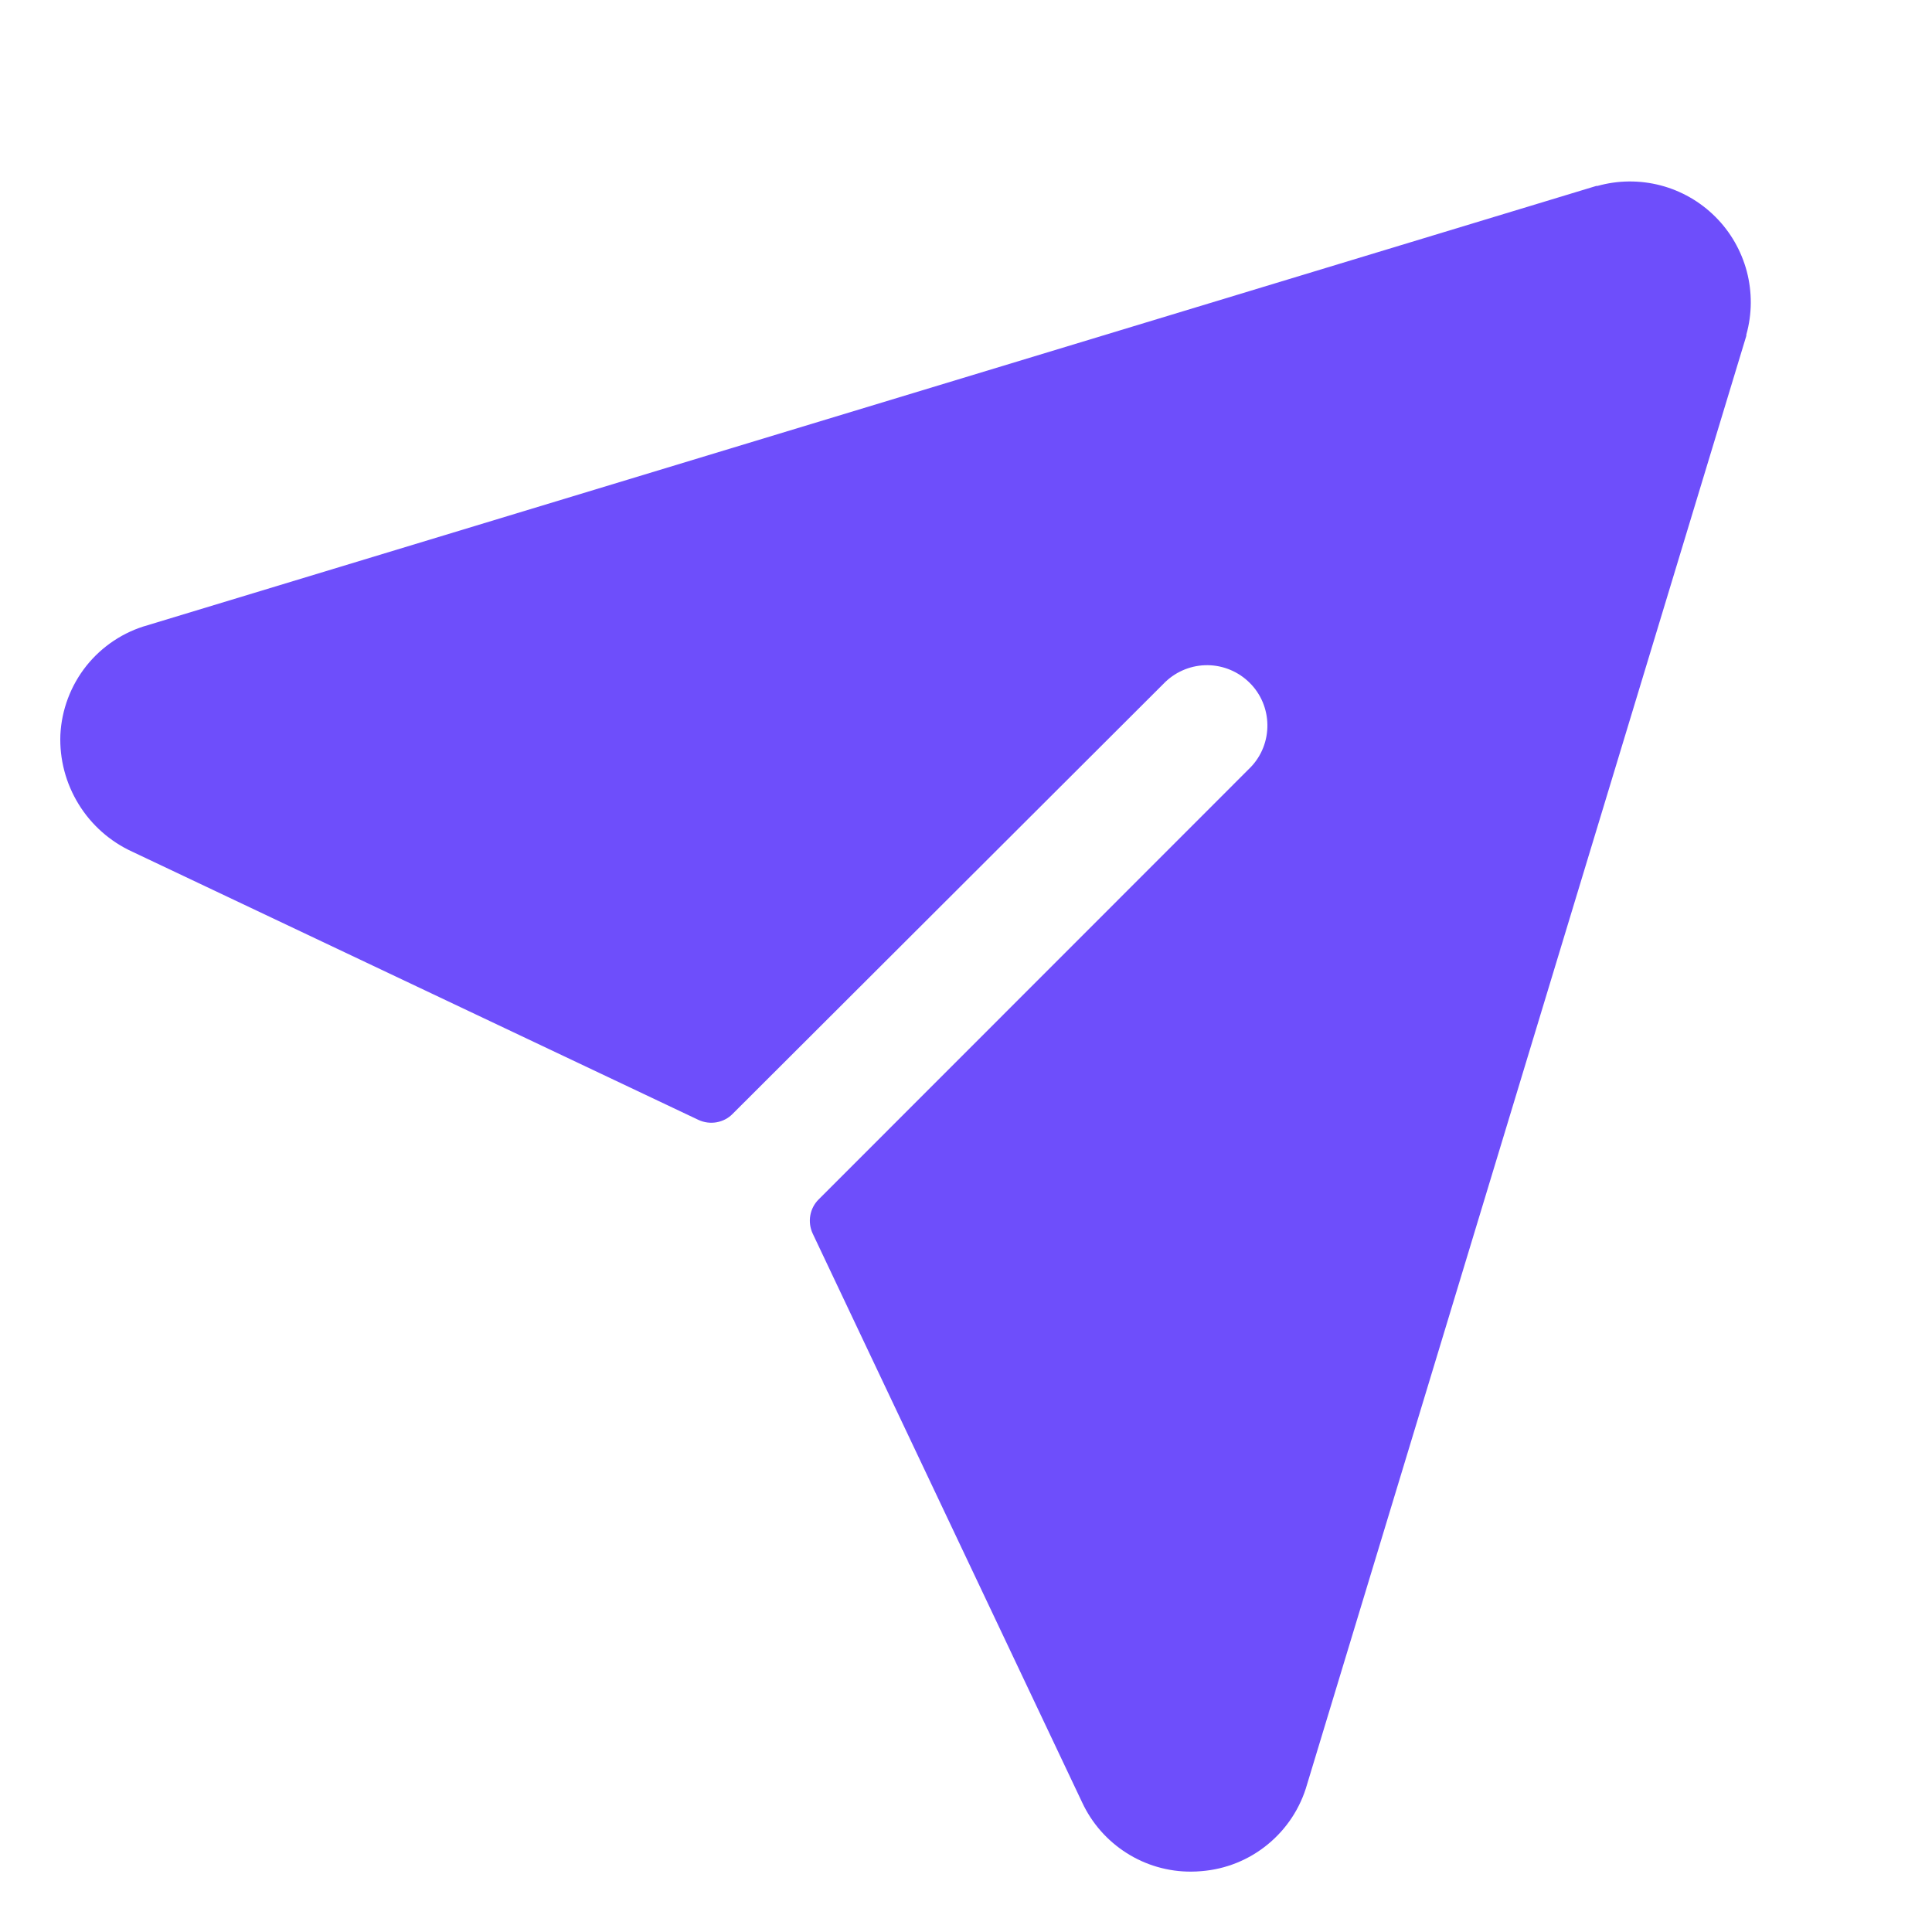
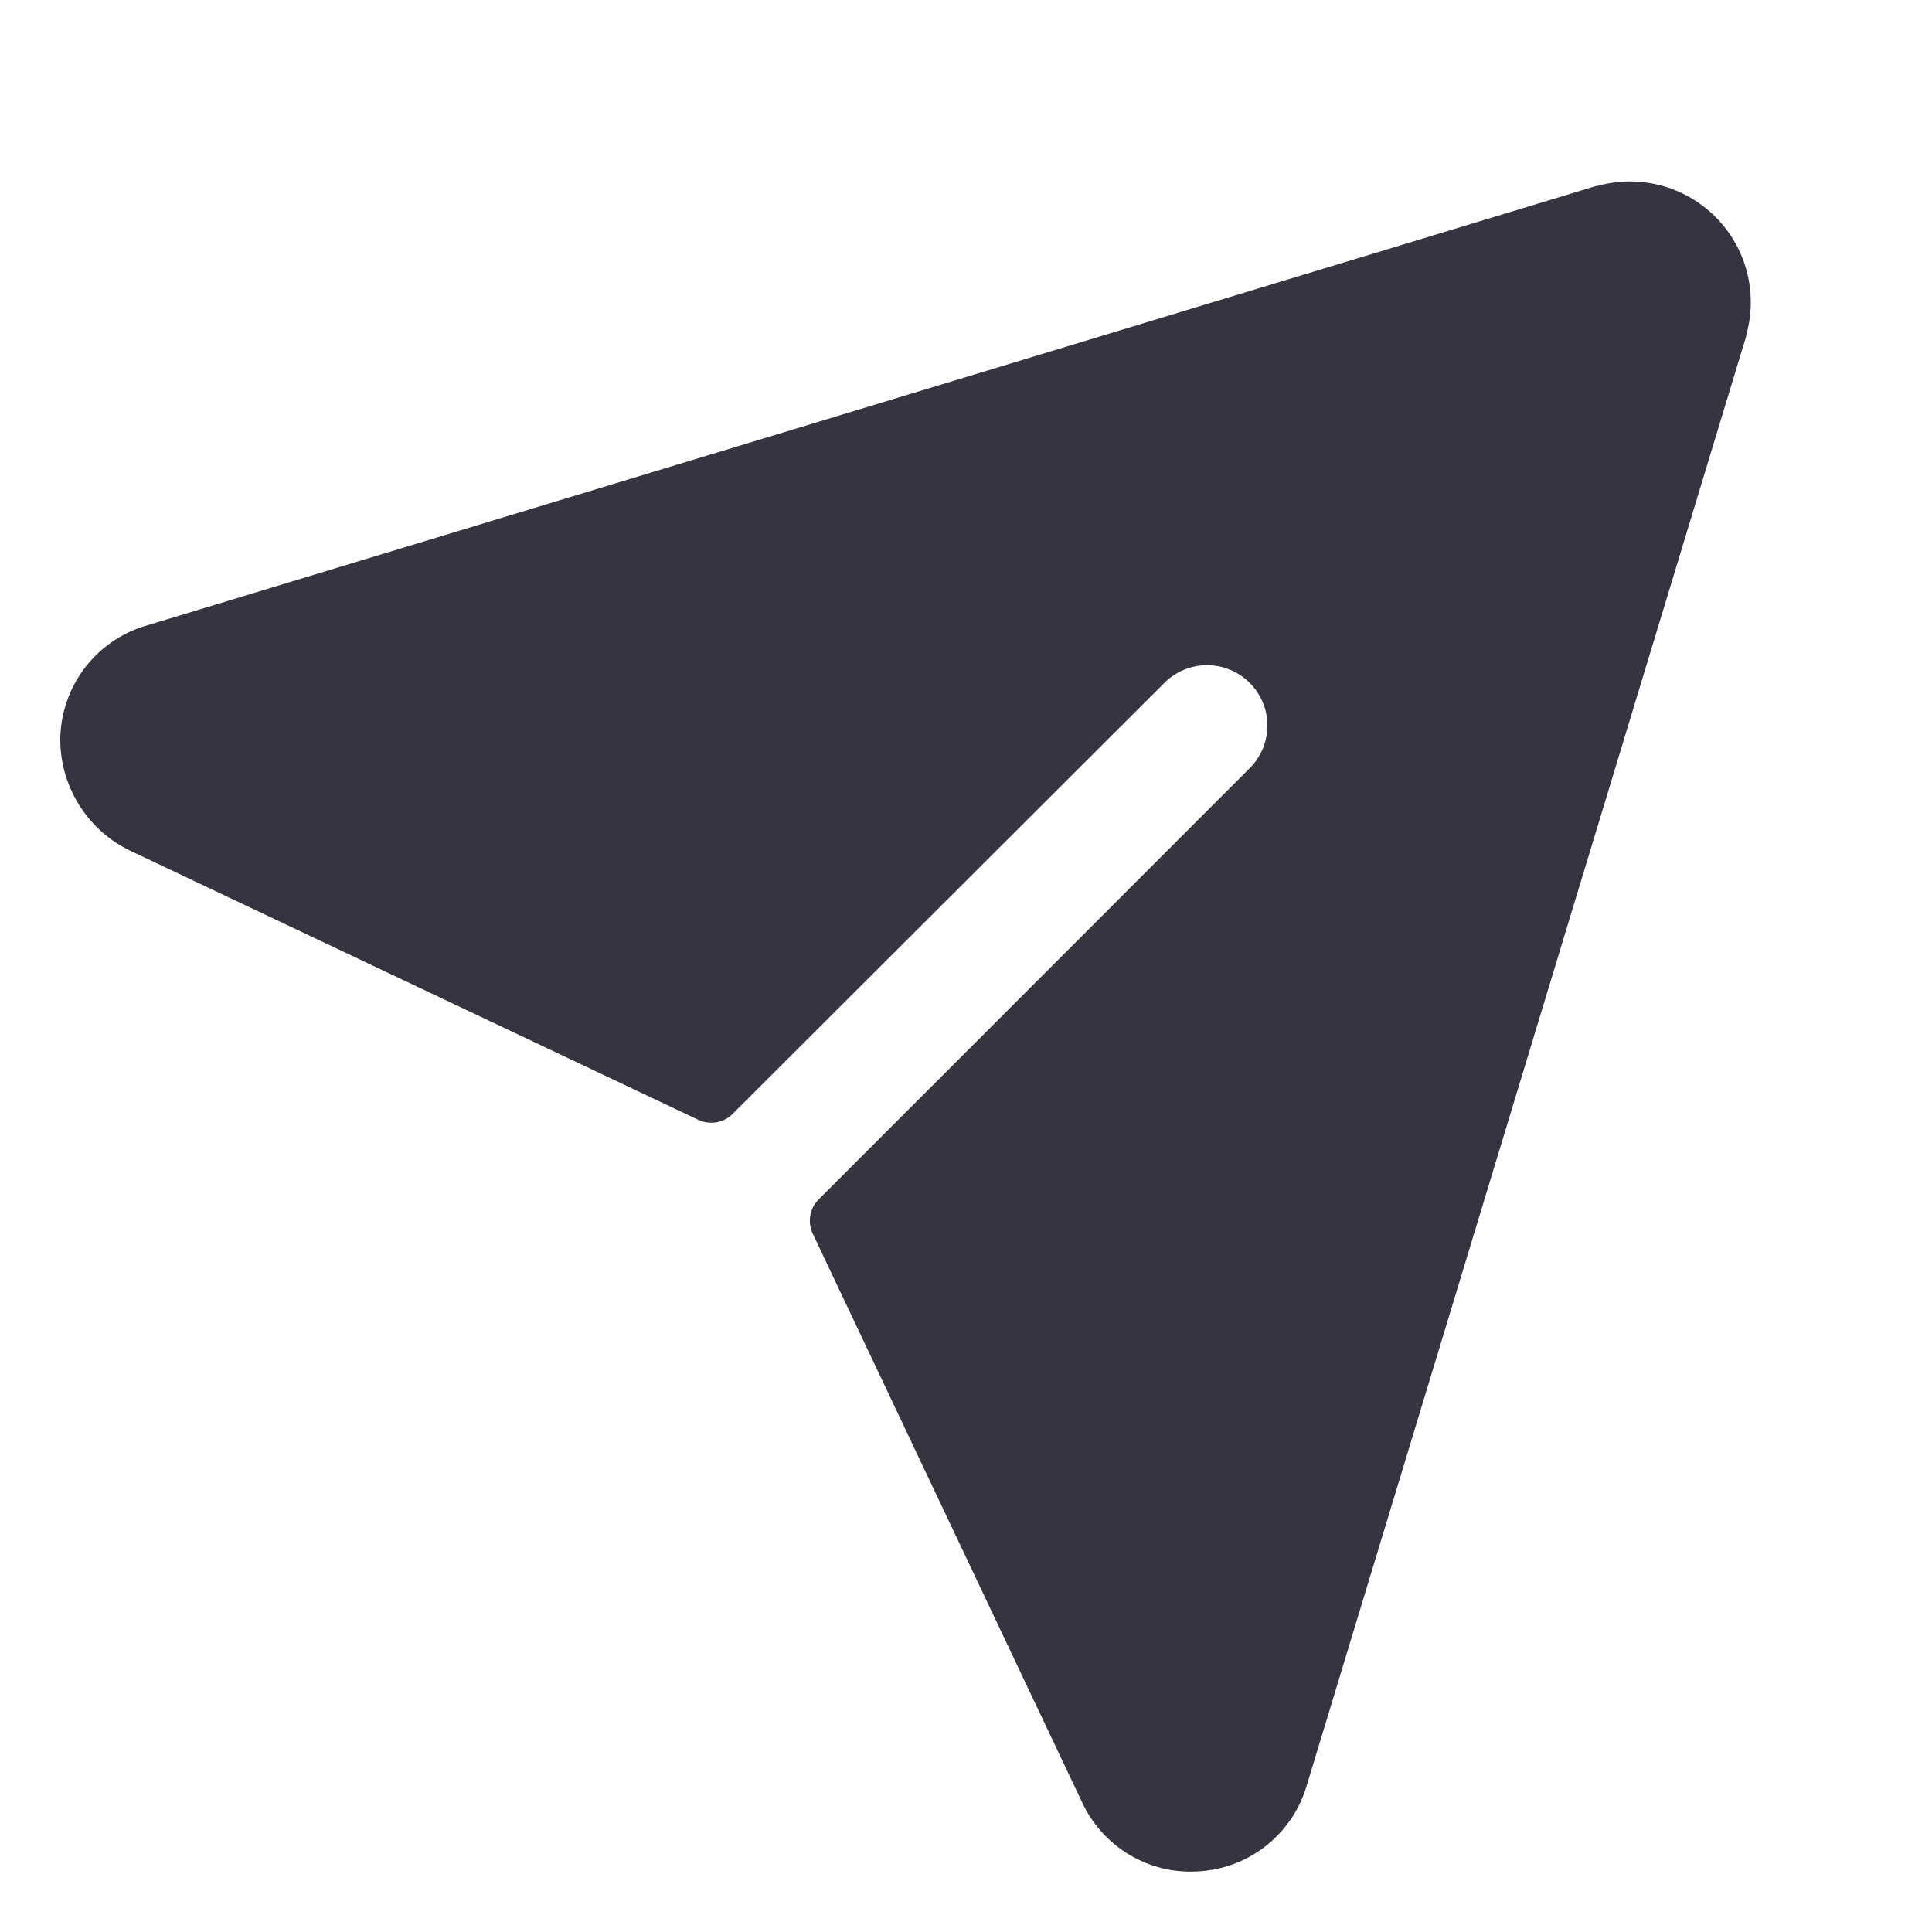
<svg xmlns="http://www.w3.org/2000/svg" width="20" height="20" viewBox="0 0 20 20" fill="none">
-   <path d="M18.078 3.464C18.078 3.464 18.078 3.472 18.078 3.476L13.531 18.471C13.462 18.715 13.321 18.931 13.125 19.092C12.93 19.253 12.69 19.35 12.437 19.37C12.402 19.373 12.366 19.375 12.33 19.375C12.093 19.376 11.861 19.309 11.662 19.182C11.462 19.055 11.303 18.874 11.203 18.66L8.413 12.77C8.386 12.712 8.377 12.647 8.388 12.583C8.399 12.52 8.429 12.461 8.475 12.416L12.948 7.941C13.061 7.823 13.122 7.666 13.12 7.503C13.118 7.34 13.053 7.184 12.937 7.069C12.822 6.954 12.666 6.888 12.503 6.886C12.34 6.884 12.183 6.946 12.065 7.058L7.584 11.531C7.539 11.577 7.48 11.607 7.417 11.618C7.353 11.629 7.288 11.62 7.23 11.593L1.37 8.817C1.14 8.712 0.946 8.54 0.814 8.325C0.681 8.109 0.615 7.859 0.625 7.606C0.638 7.346 0.732 7.097 0.894 6.893C1.056 6.69 1.278 6.542 1.529 6.472L16.524 1.925H16.536C16.749 1.865 16.975 1.863 17.19 1.919C17.404 1.975 17.6 2.087 17.757 2.244C17.914 2.4 18.026 2.596 18.083 2.81C18.139 3.025 18.138 3.25 18.078 3.464Z" fill="#6E4EFB" />
+   <path d="M18.078 3.464C18.078 3.464 18.078 3.472 18.078 3.476L13.531 18.471C13.462 18.715 13.321 18.931 13.125 19.092C12.93 19.253 12.69 19.35 12.437 19.37C12.402 19.373 12.366 19.375 12.33 19.375C12.093 19.376 11.861 19.309 11.662 19.182C11.462 19.055 11.303 18.874 11.203 18.66L8.413 12.77C8.386 12.712 8.377 12.647 8.388 12.583C8.399 12.52 8.429 12.461 8.475 12.416L12.948 7.941C13.061 7.823 13.122 7.666 13.12 7.503C13.118 7.34 13.053 7.184 12.937 7.069C12.822 6.954 12.666 6.888 12.503 6.886C12.34 6.884 12.183 6.946 12.065 7.058L7.584 11.531C7.539 11.577 7.48 11.607 7.417 11.618C7.353 11.629 7.288 11.62 7.23 11.593L1.37 8.817C1.14 8.712 0.946 8.54 0.814 8.325C0.681 8.109 0.615 7.859 0.625 7.606C0.638 7.346 0.732 7.097 0.894 6.893C1.056 6.69 1.278 6.542 1.529 6.472L16.524 1.925H16.536C16.749 1.865 16.975 1.863 17.19 1.919C17.404 1.975 17.6 2.087 17.757 2.244C17.914 2.4 18.026 2.596 18.083 2.81C18.139 3.025 18.138 3.25 18.078 3.464Z" fill="#363440" />
</svg>
